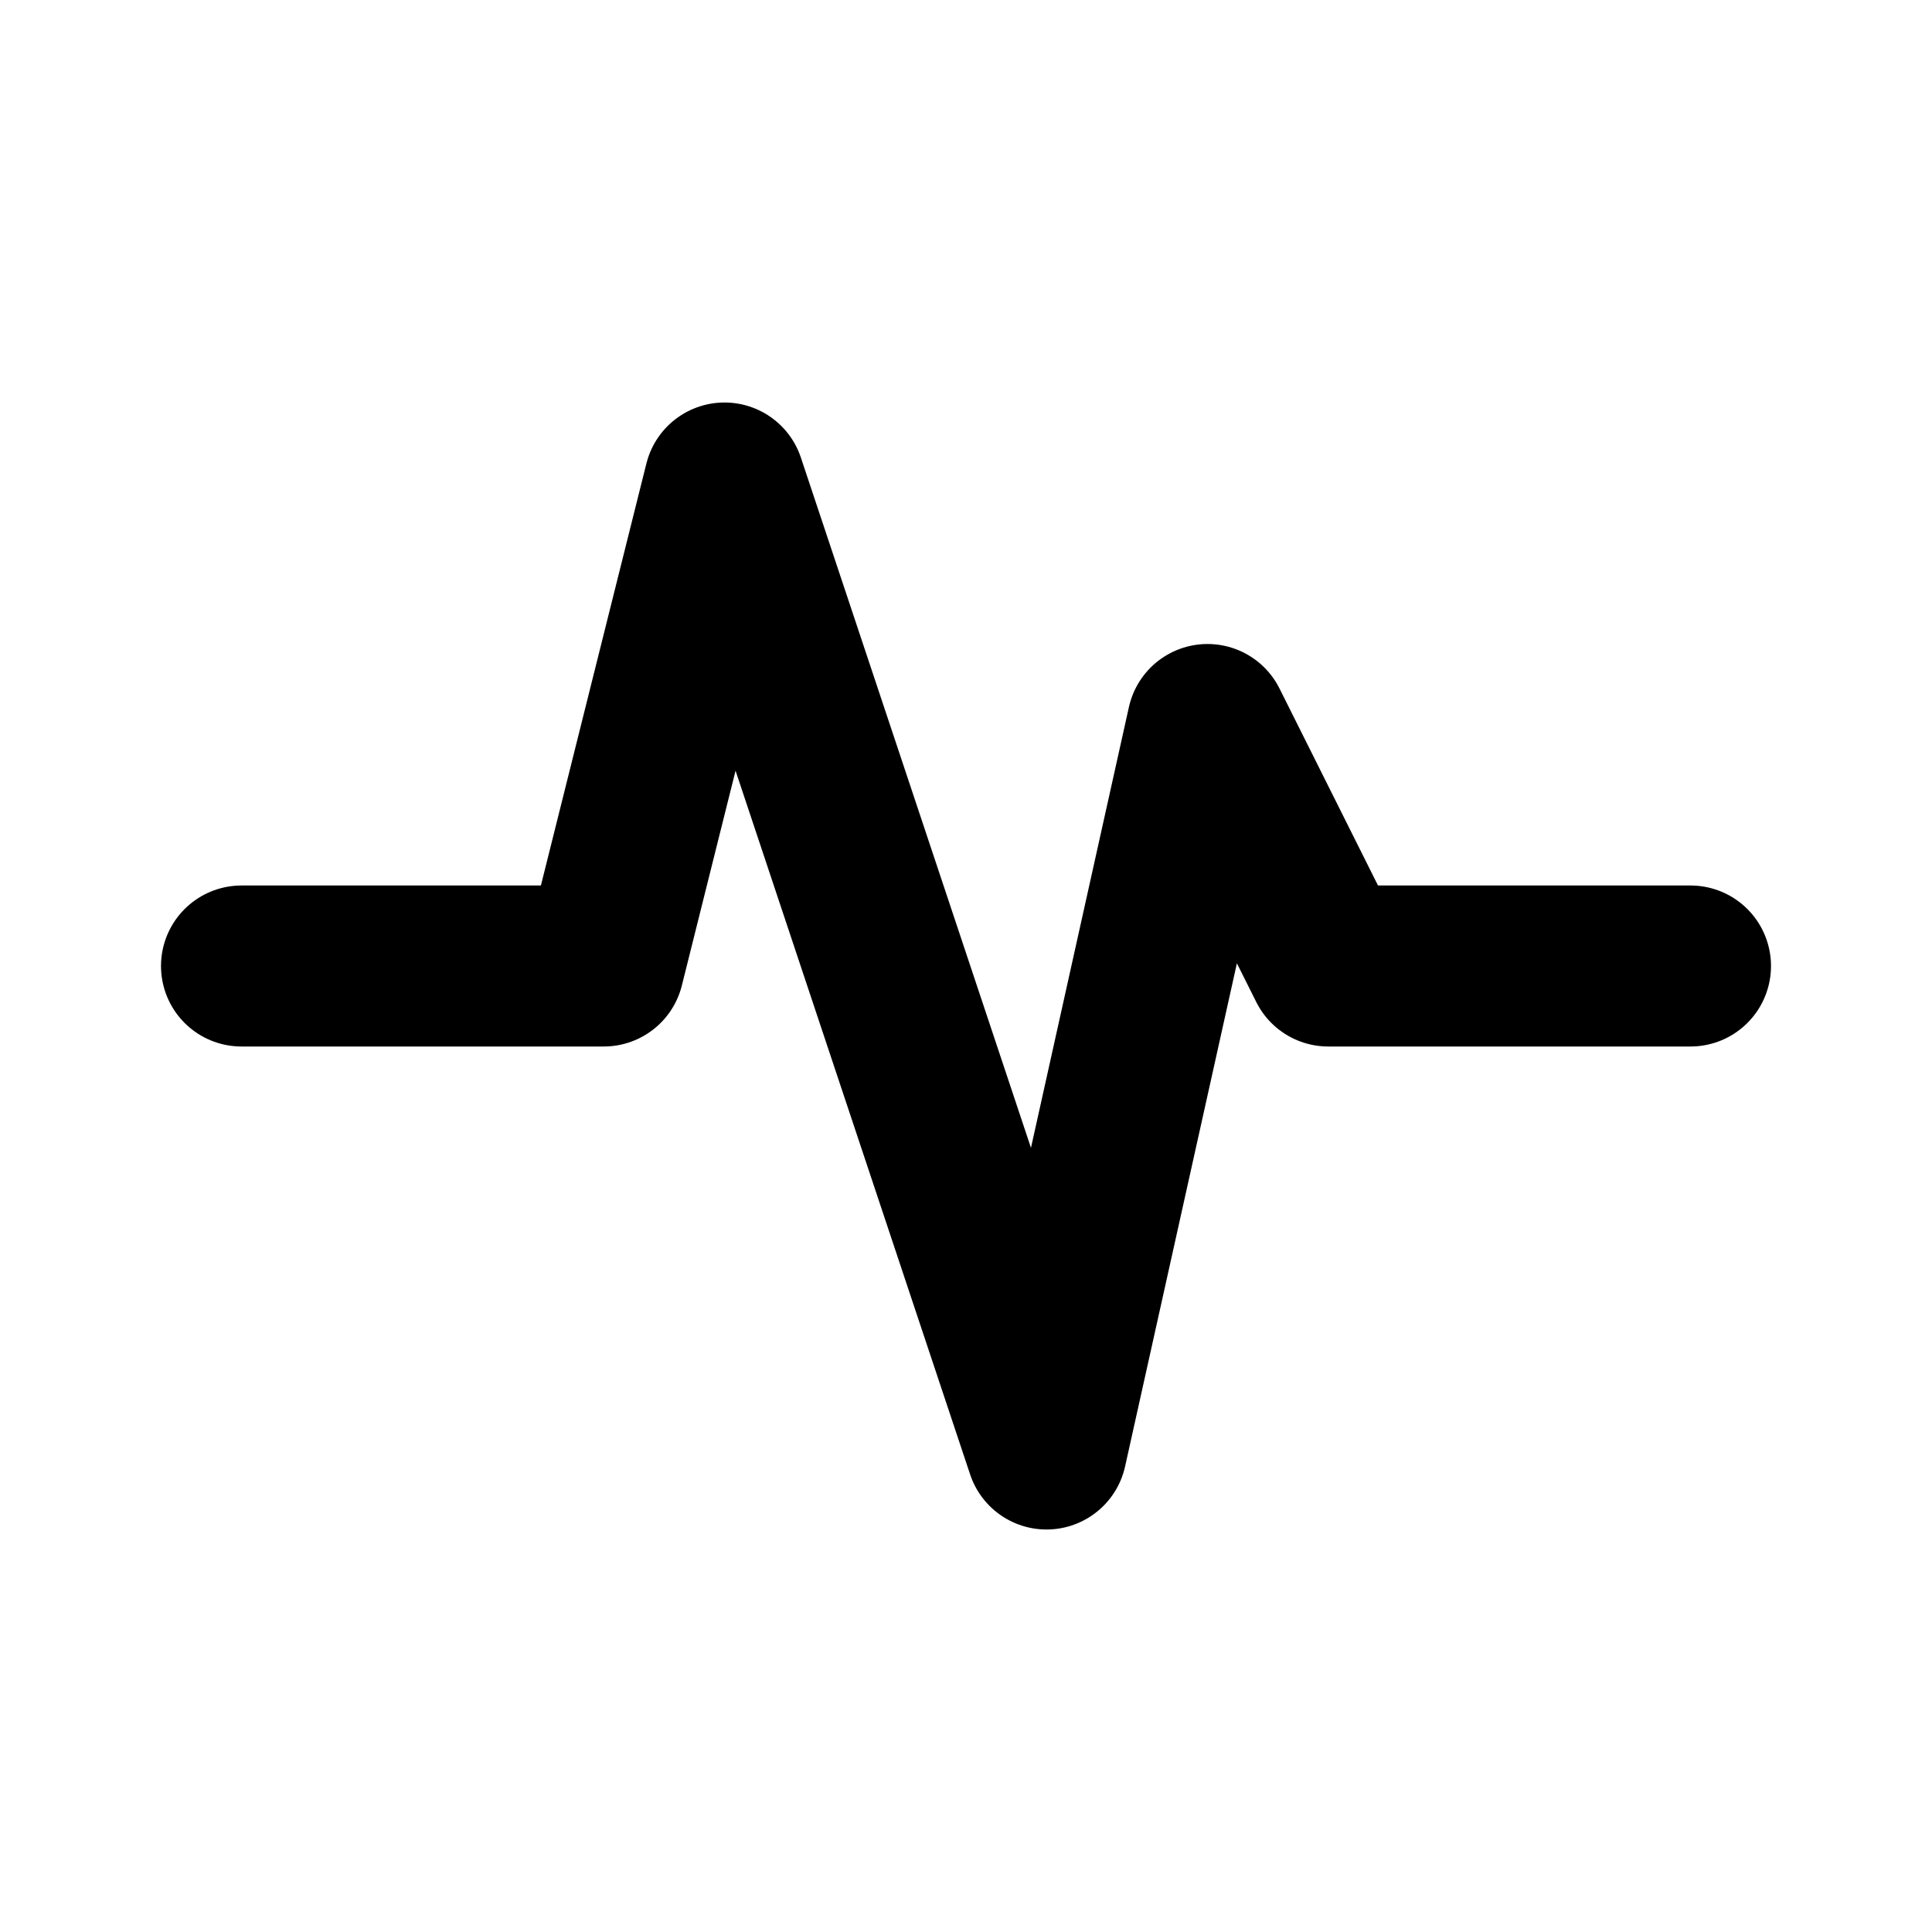
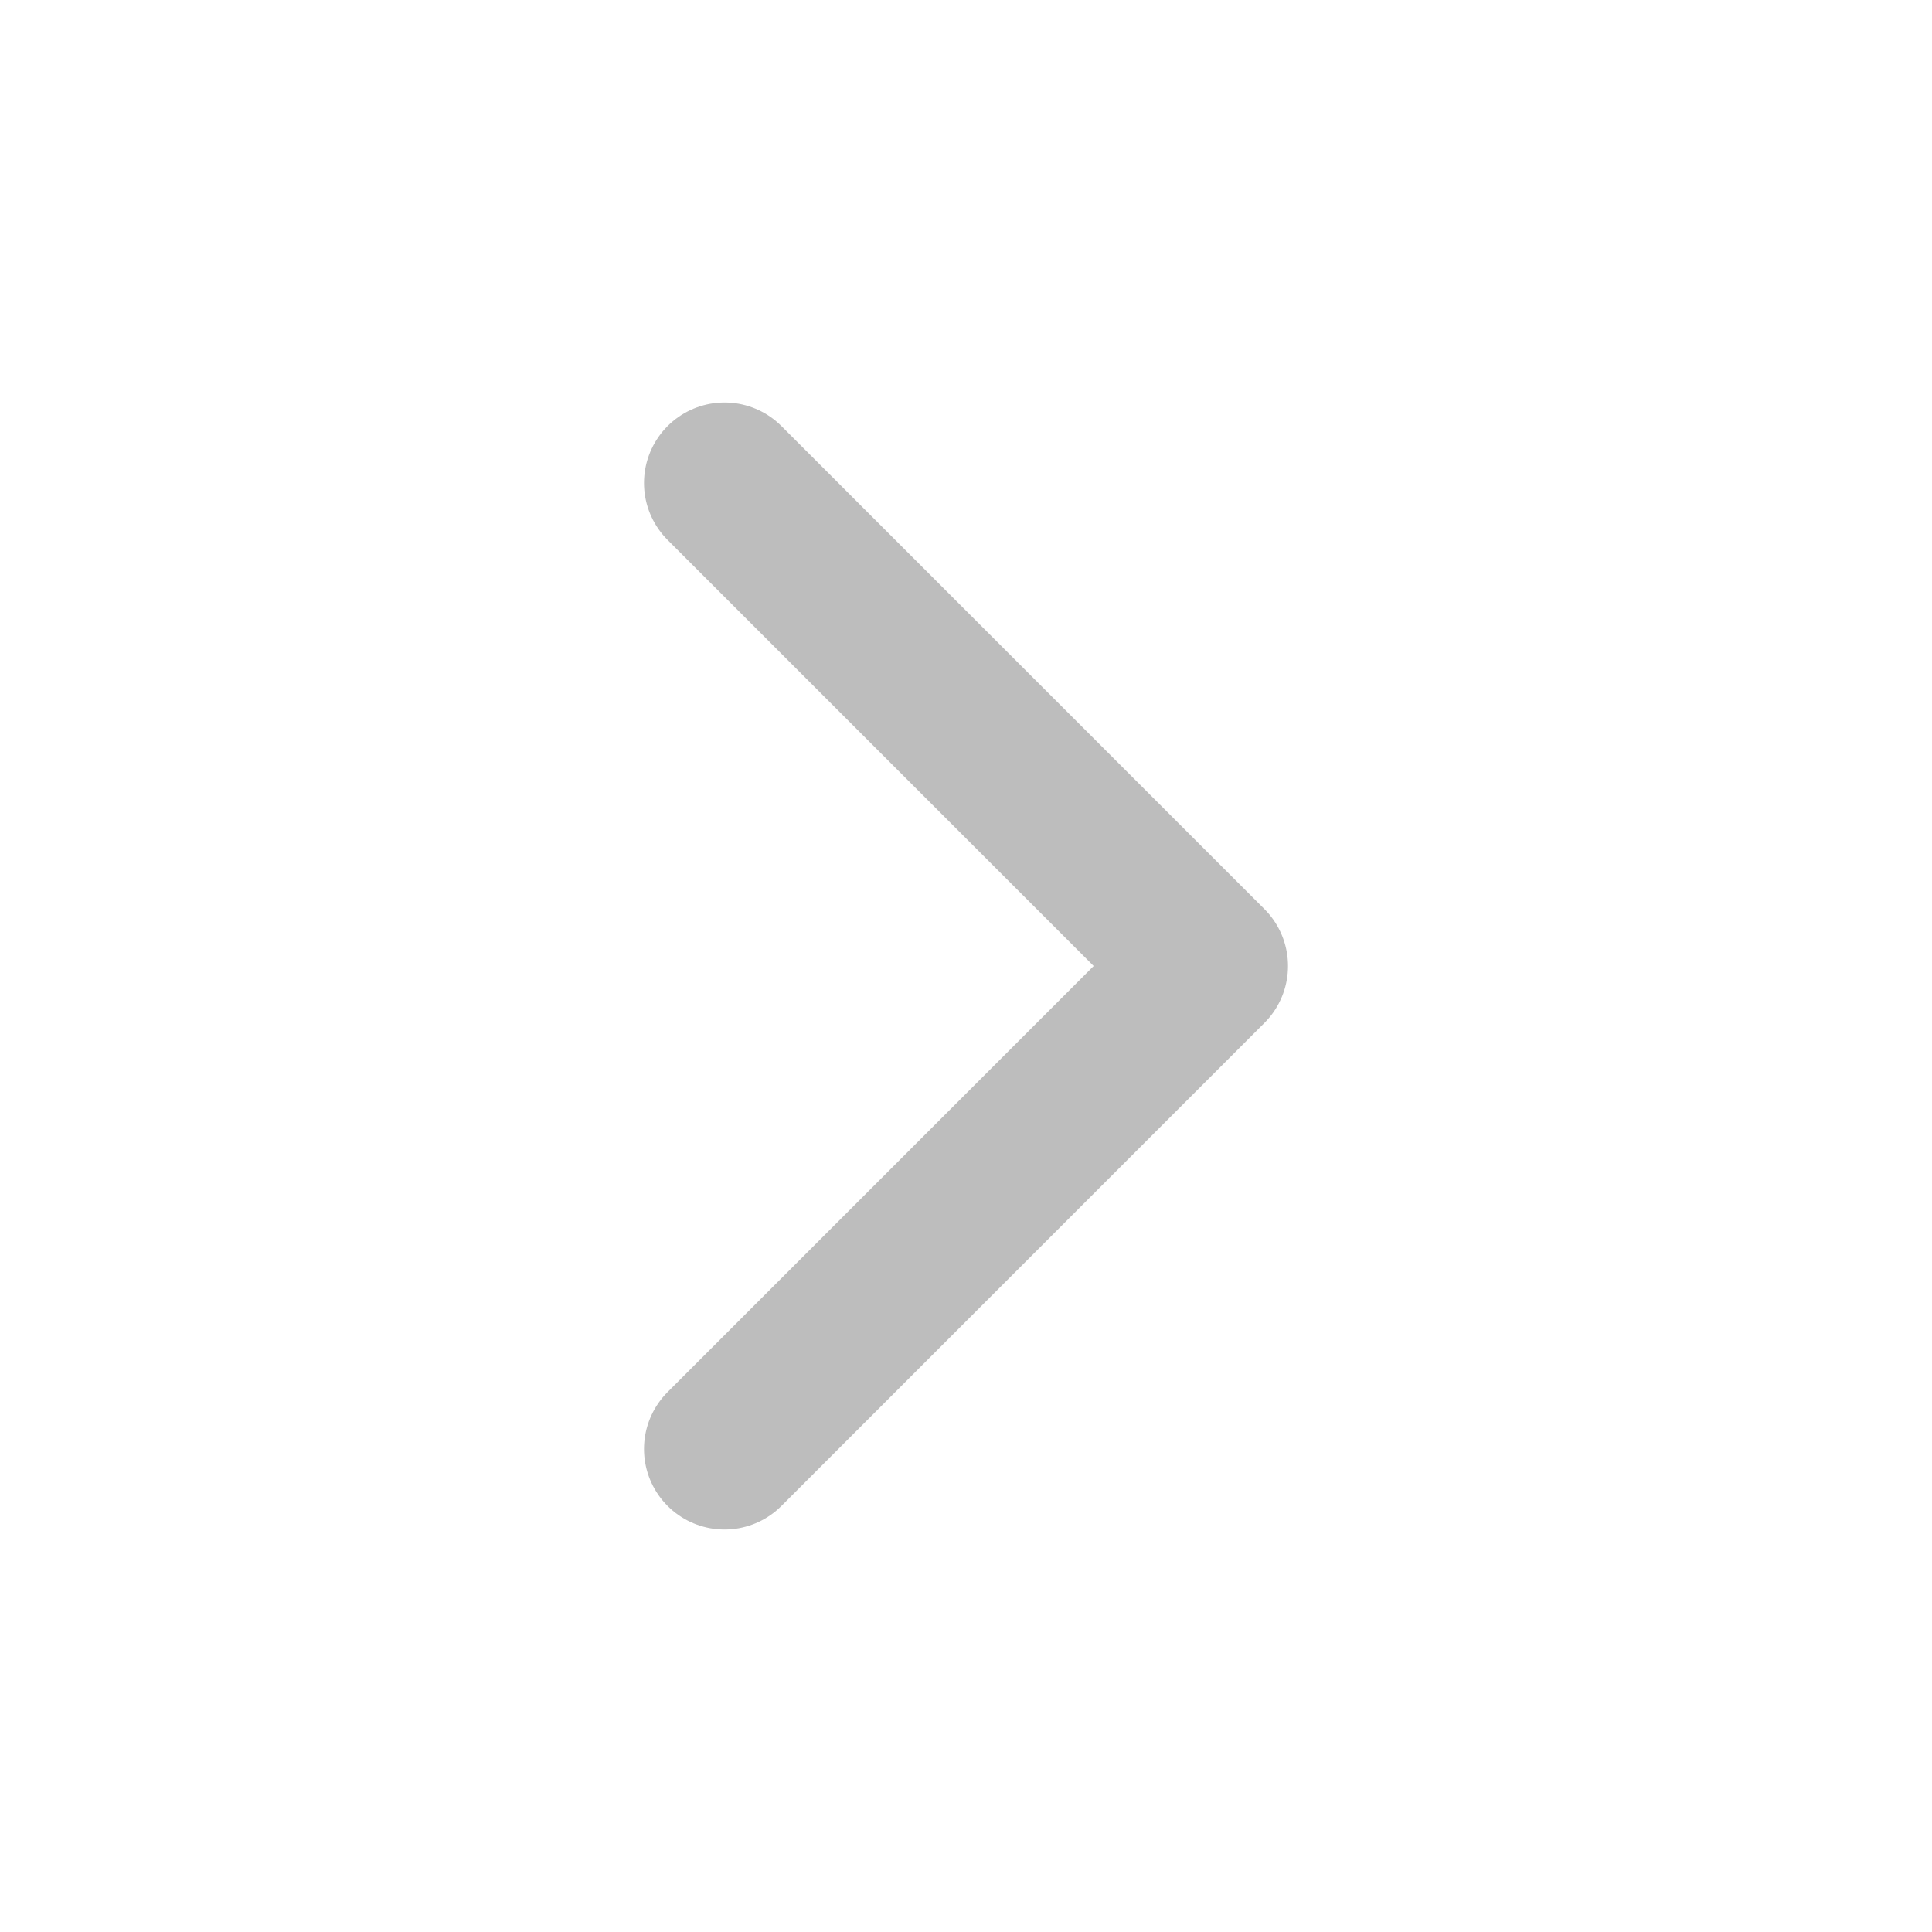
- <svg xmlns="http://www.w3.org/2000/svg" width="24" height="24" viewBox="0 0 24 24" fill="none" stroke="currentColor" stroke-width="2" stroke-linecap="round" stroke-linejoin="round">
-   <path d="M3 12h4.5l1.5 -6l4 12l2 -9l1.5 3h4.5" />
+ <svg xmlns="http://www.w3.org/2000/svg" width="24" height="24" viewBox="0 0 24 24" fill="none" stroke="#BDBDBD" stroke-width="2" stroke-linecap="round" stroke-linejoin="round">
+   <path d="M9 6l6 6l-6 6" />
</svg>
